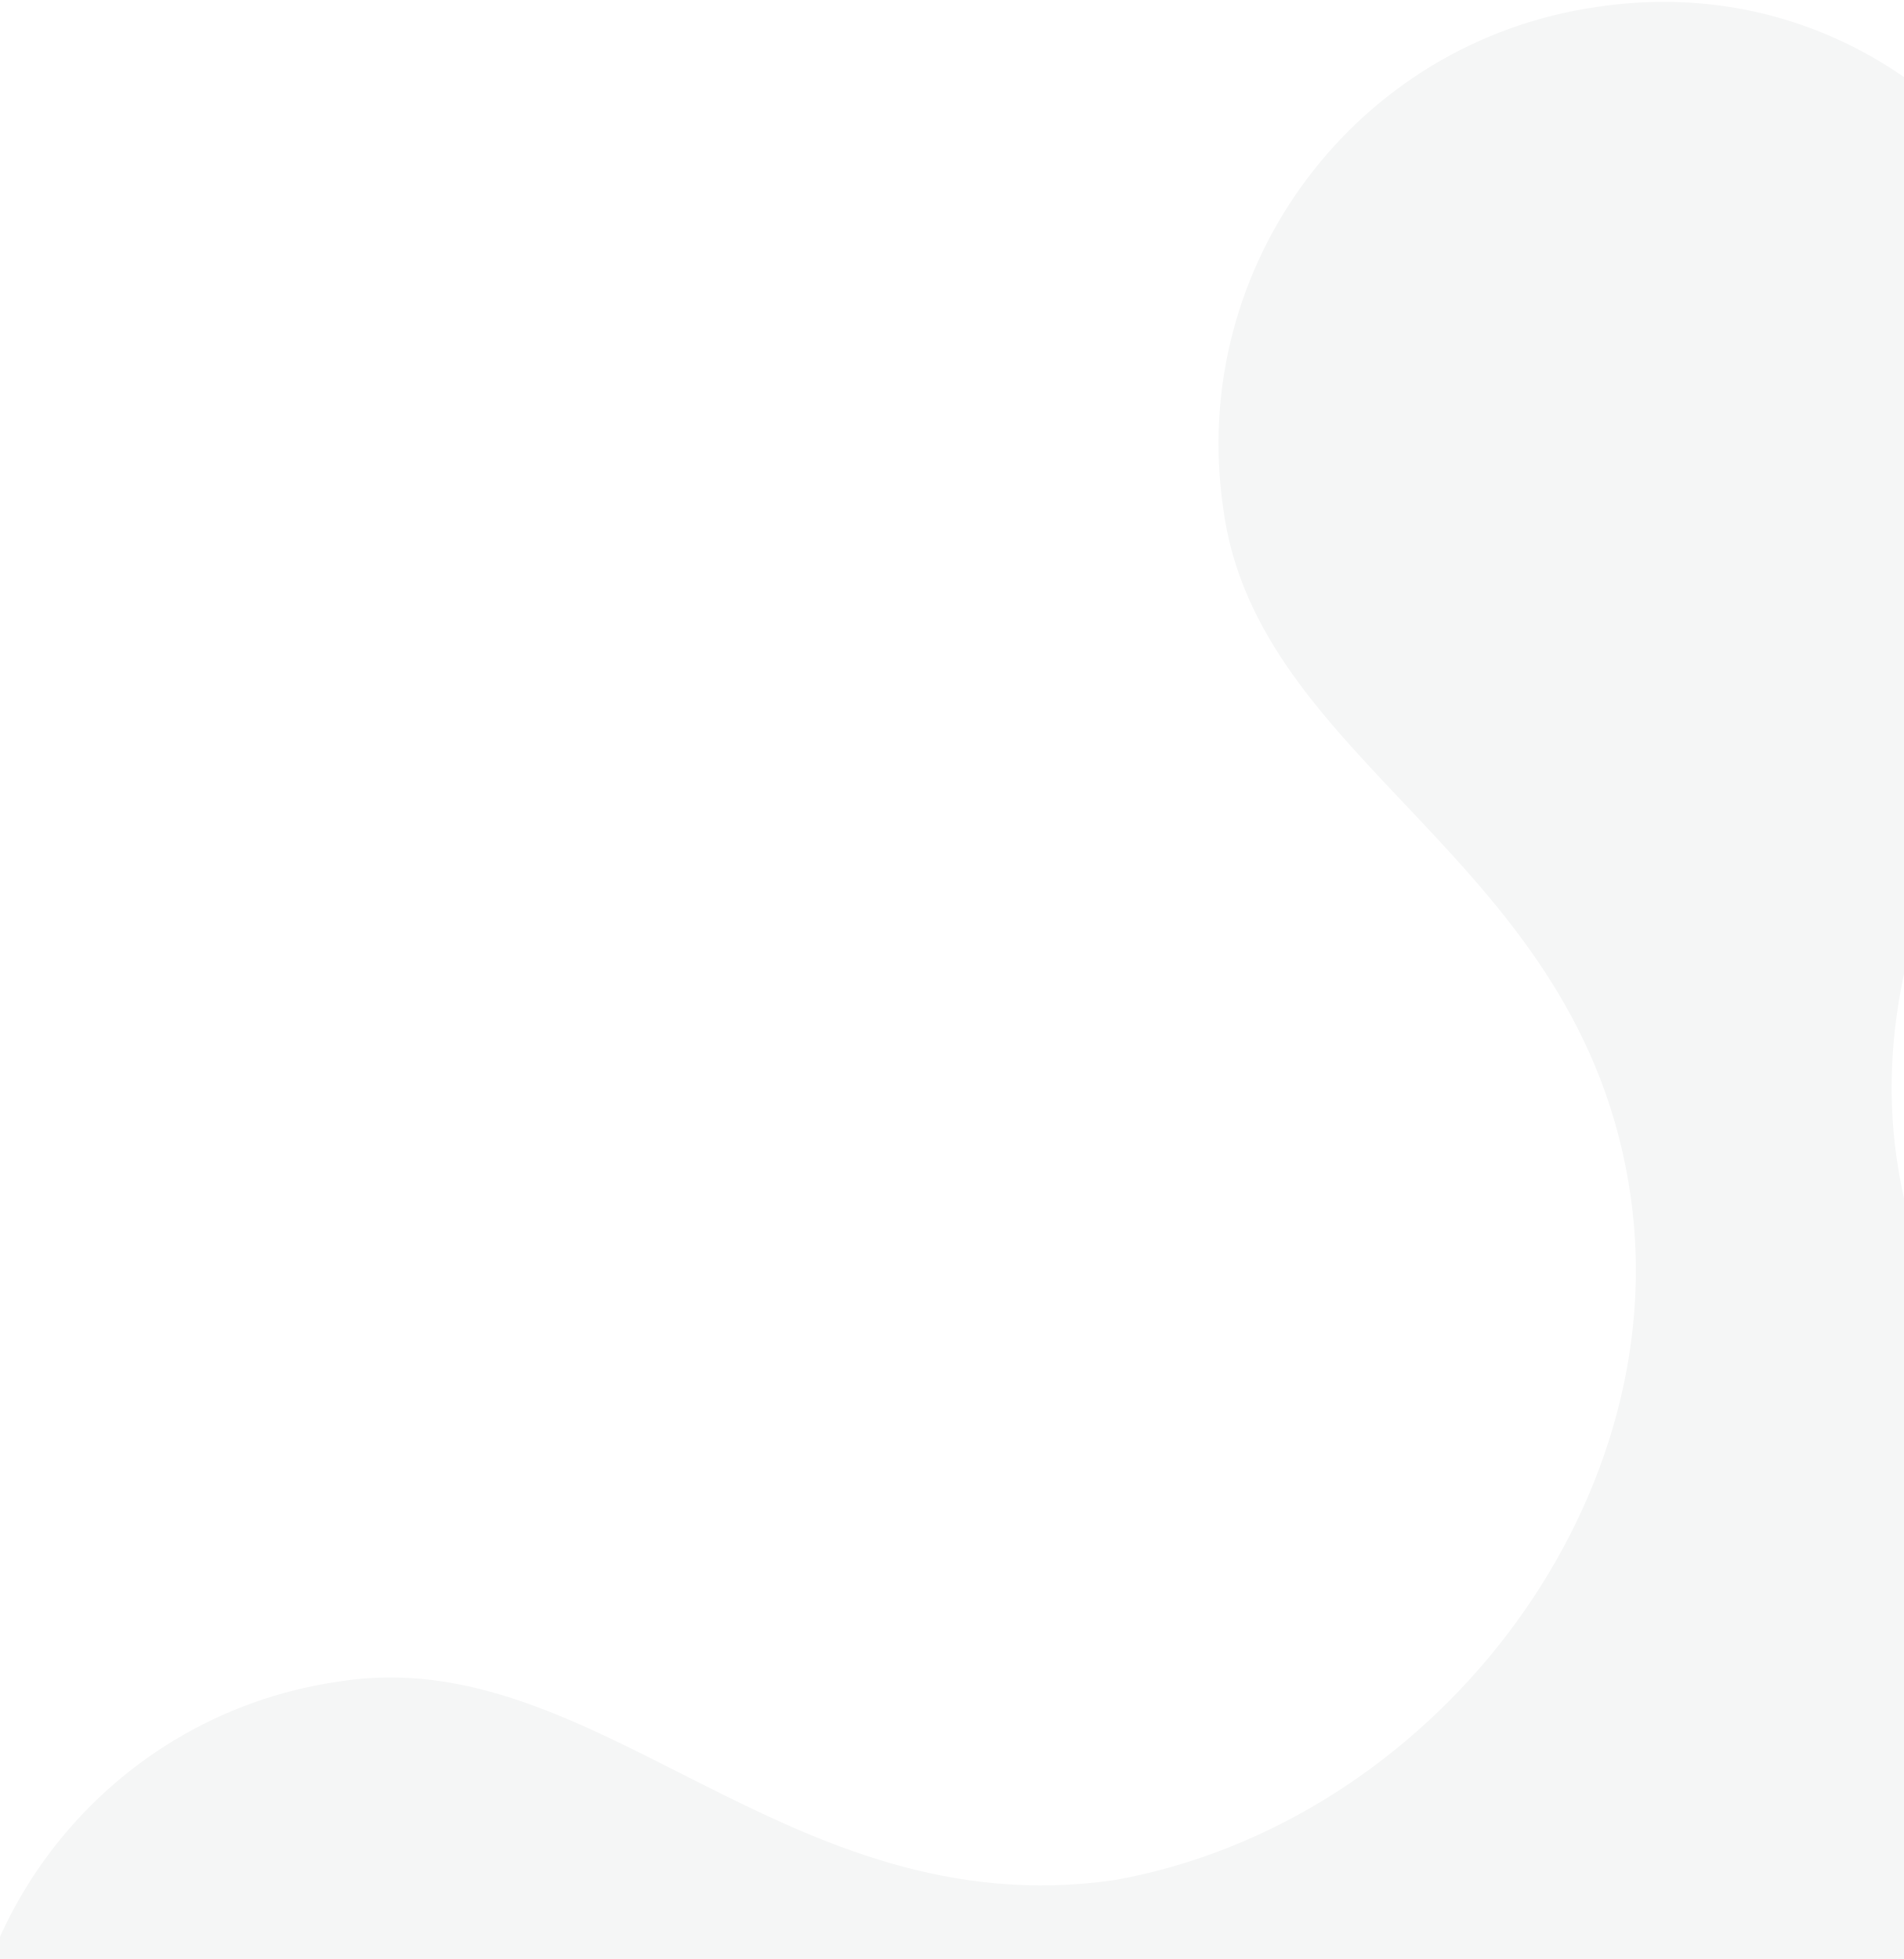
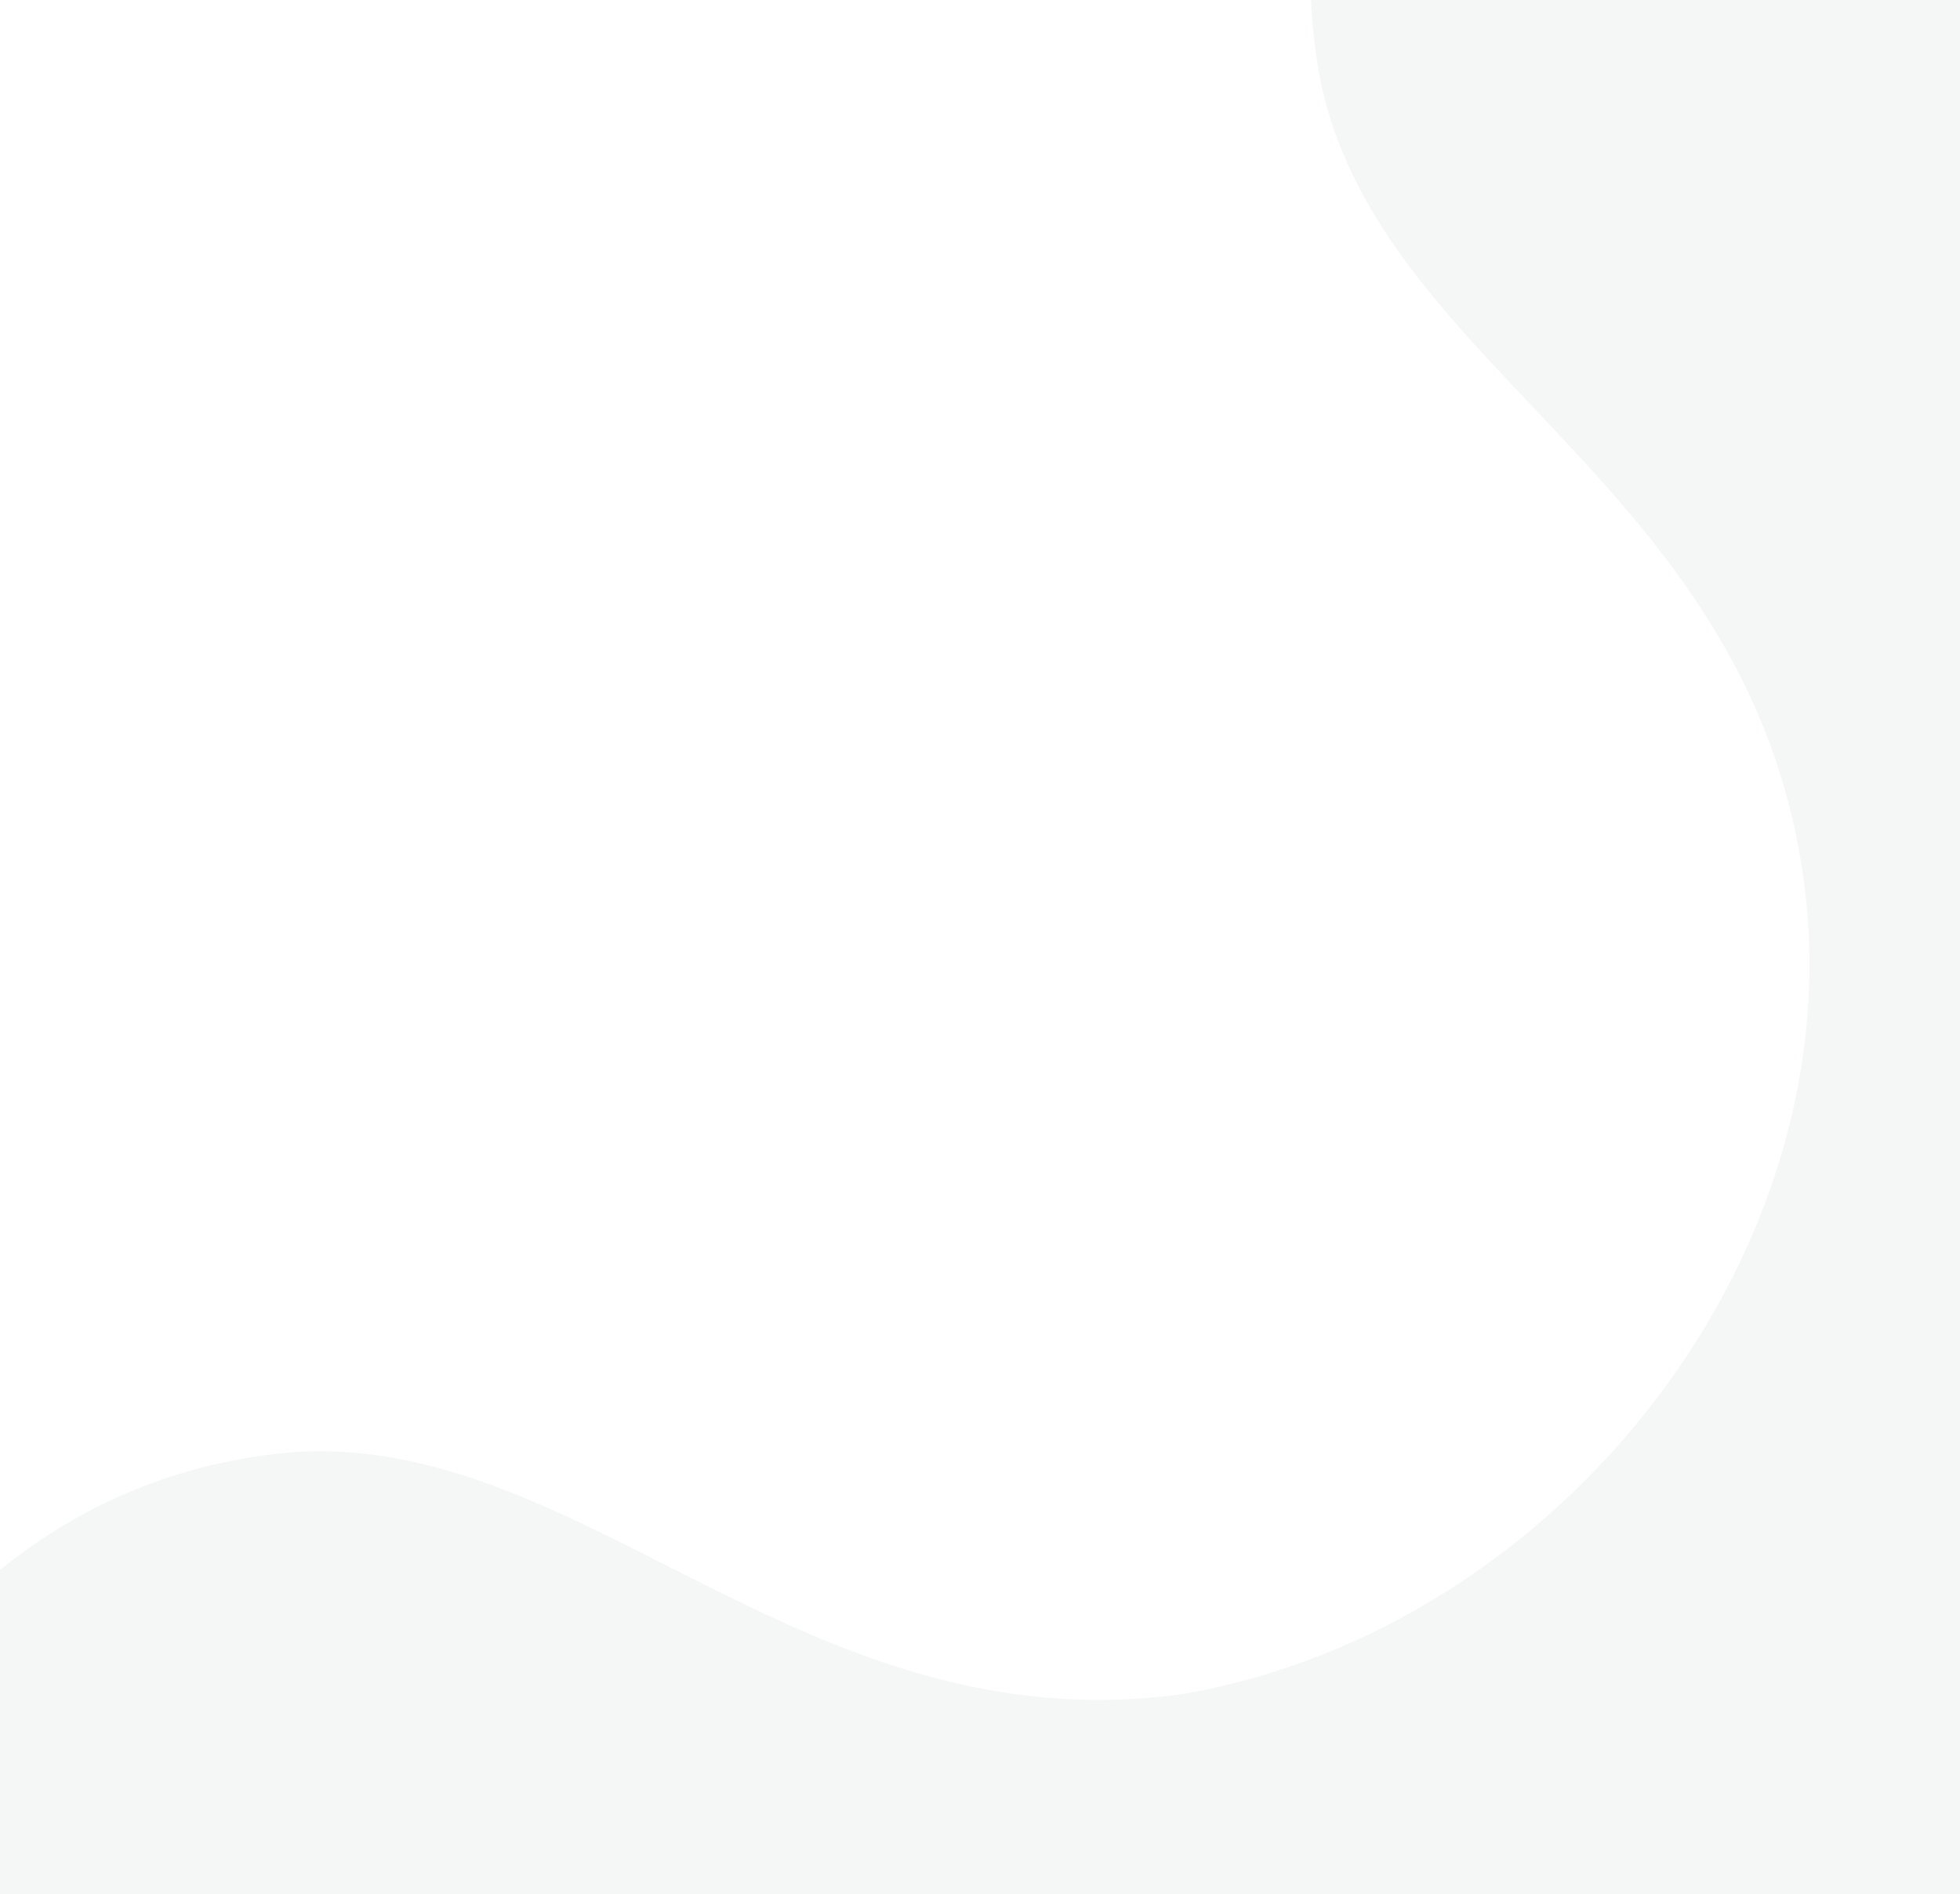
- <svg xmlns="http://www.w3.org/2000/svg" width="274" height="282" viewBox="0 0 274 282" fill="none">
-   <path d="M291.827 98.756C289.747 101.984 287.761 105.279 286.003 108.694C276.095 127.92 270.193 146.726 273.043 166.723C279.518 212.148 323.891 226.736 331.304 265.68C336.256 300.424 312.157 332.625 277.481 337.605C240.385 343.531 212.643 302.295 165.89 309.009C117.338 315.983 104.031 363.111 66.758 367.873C32.081 372.853 -0.046 348.724 -4.998 313.98C-9.949 279.236 14.148 247.032 48.825 242.052C85.921 236.126 113.037 277.452 160.415 270.647C205.906 262.526 241.143 217.043 234.755 172.226C227.778 123.276 180.796 110.274 176.063 72.928C171.111 38.185 195.209 5.98 229.885 1C283.233 -7.061 321.26 53.087 291.827 98.756Z" fill="#F5F6F6" />
+ <svg xmlns="http://www.w3.org/2000/svg" width="236" height="228" viewBox="0 0 236 228" fill="none">
+   <path d="M274.195 32.046C272.115 35.274 270.129 38.569 268.371 41.984C258.463 61.21 252.561 80.016 255.412 100.013C261.886 145.438 306.26 160.026 313.672 198.971C318.624 233.714 294.525 265.915 259.849 270.895C222.753 276.821 195.011 235.585 148.259 242.3C99.707 249.273 86.399 296.401 49.126 301.163C14.45 306.143 -17.677 282.014 -22.629 247.27C-27.581 212.527 -3.483 180.322 31.193 175.342C68.289 169.416 95.406 210.742 142.783 203.938C188.274 195.816 223.511 150.333 217.123 105.516C210.147 56.566 163.164 43.564 158.431 6.218C153.479 -28.525 177.577 -60.73 212.253 -65.71C265.601 -73.771 303.628 -13.623 274.195 32.046Z" fill="#F5F6F6" />
</svg>
